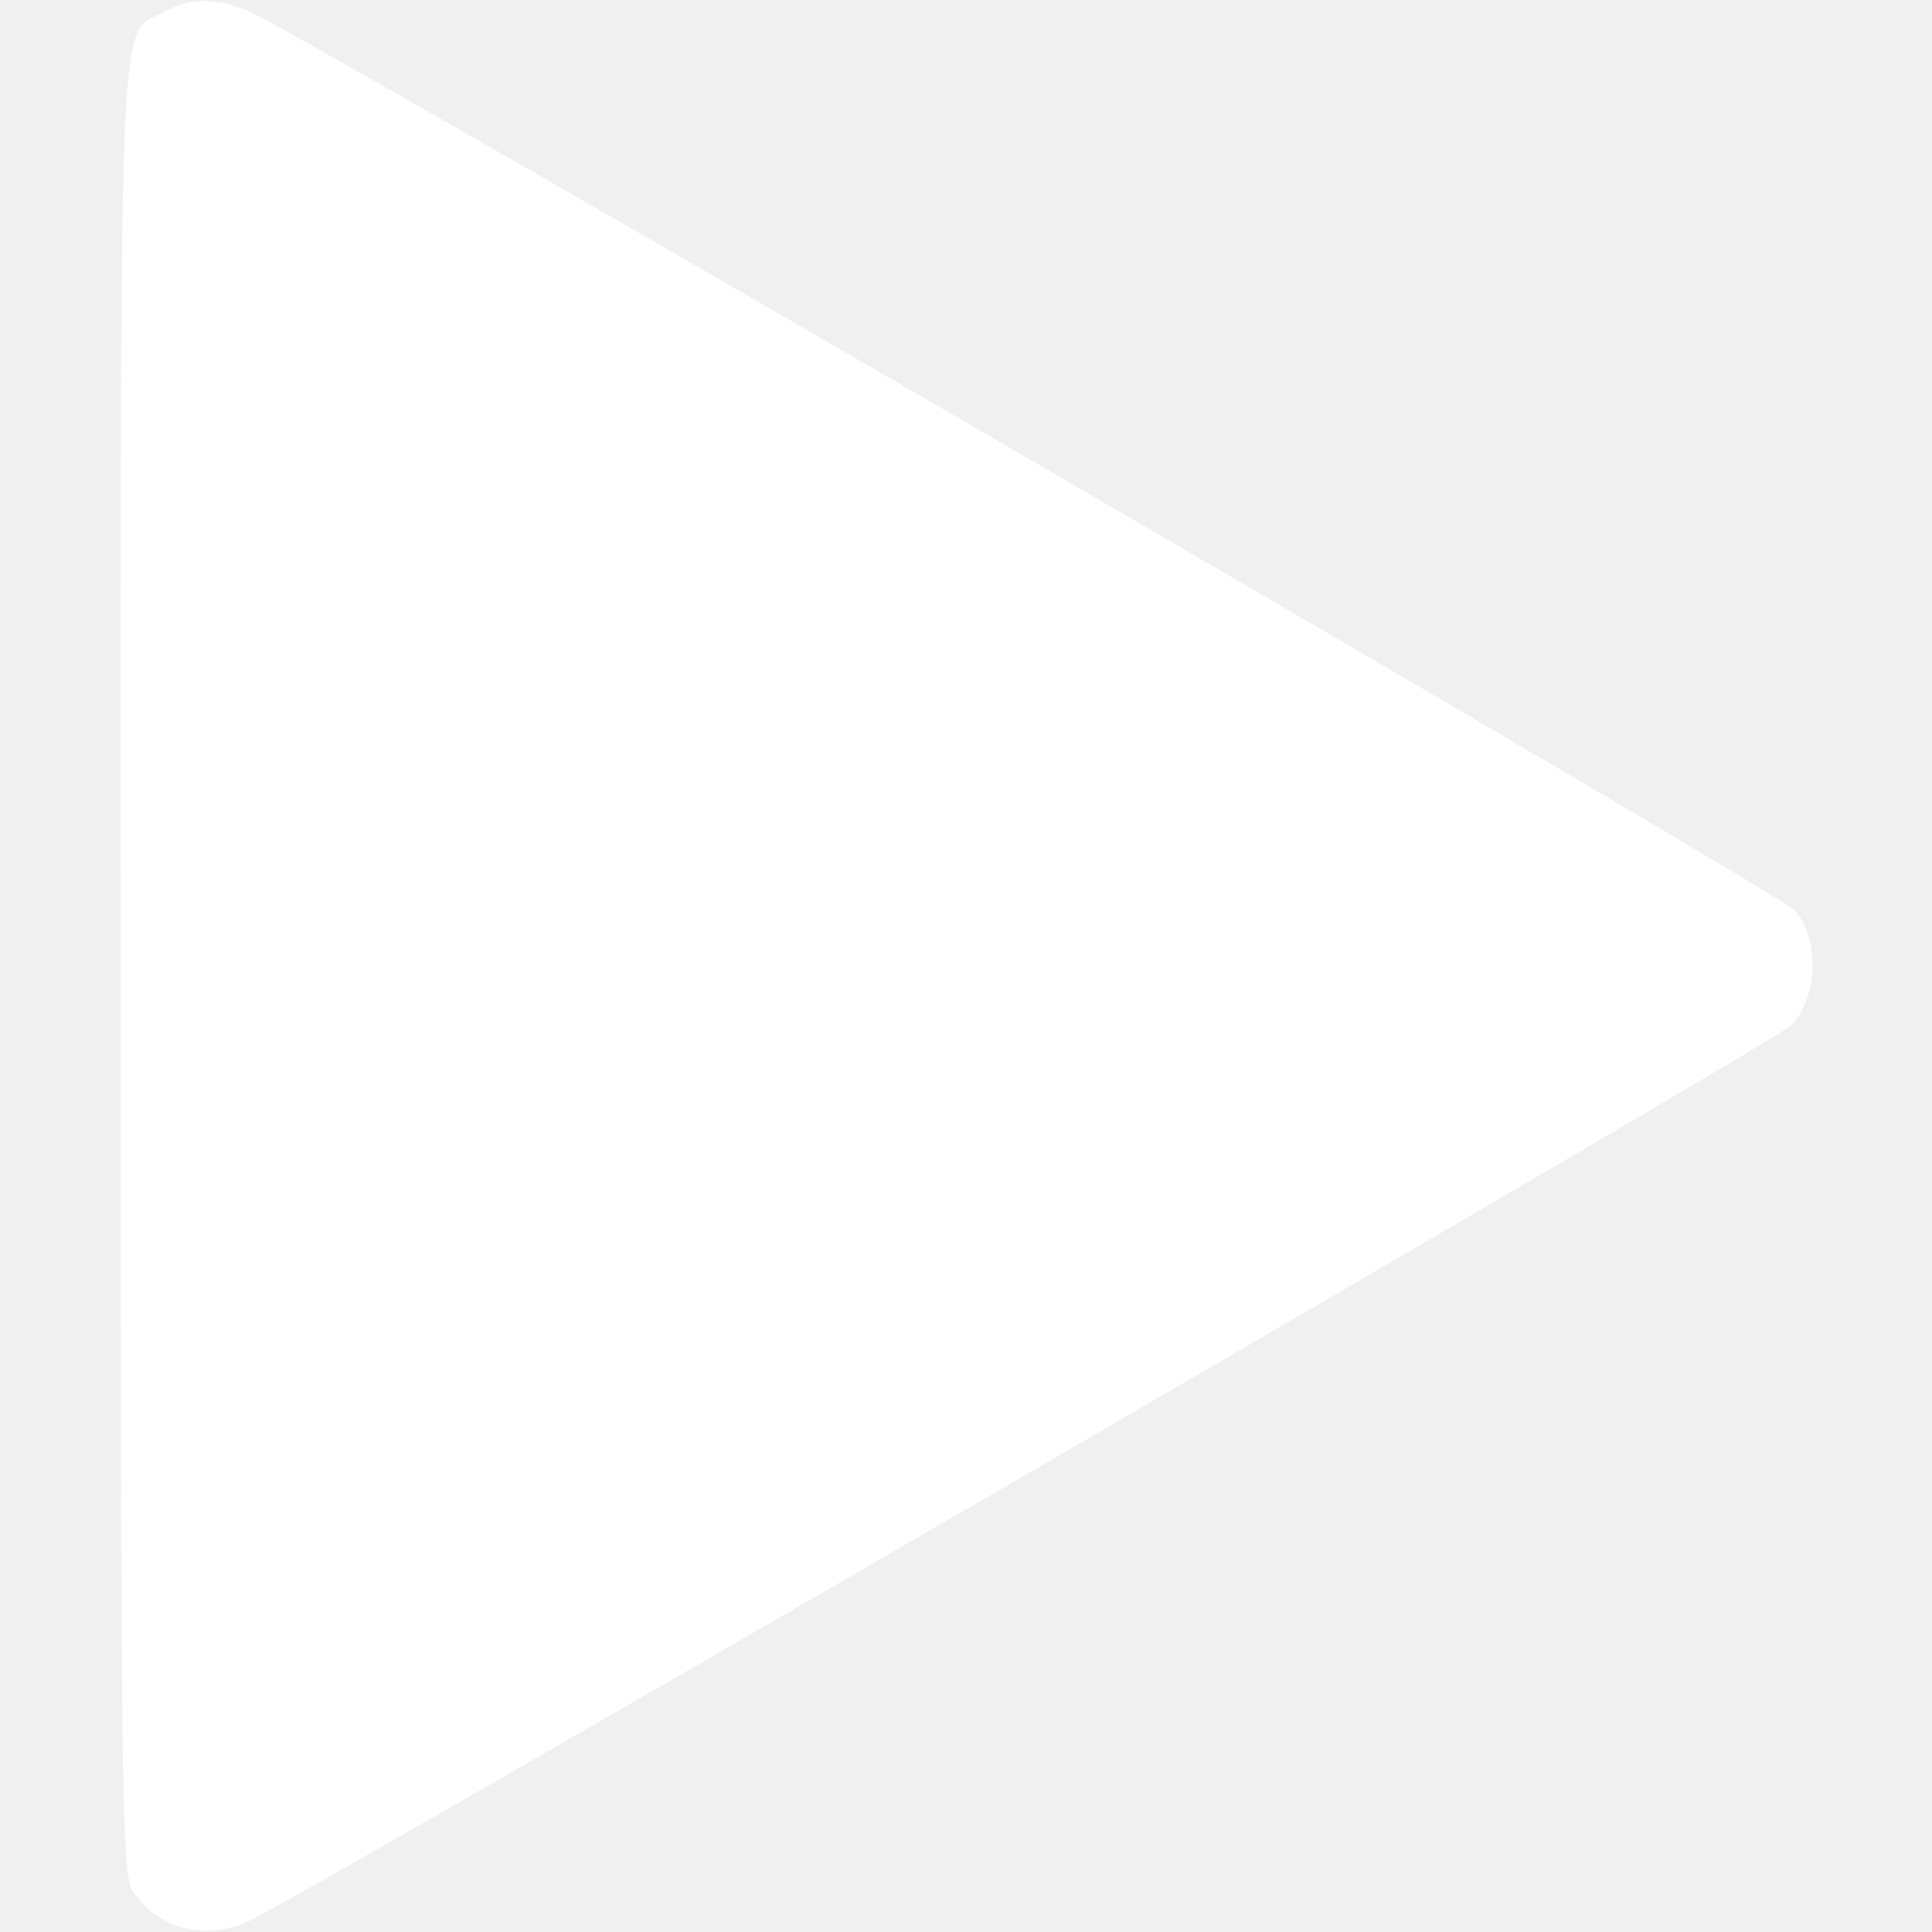
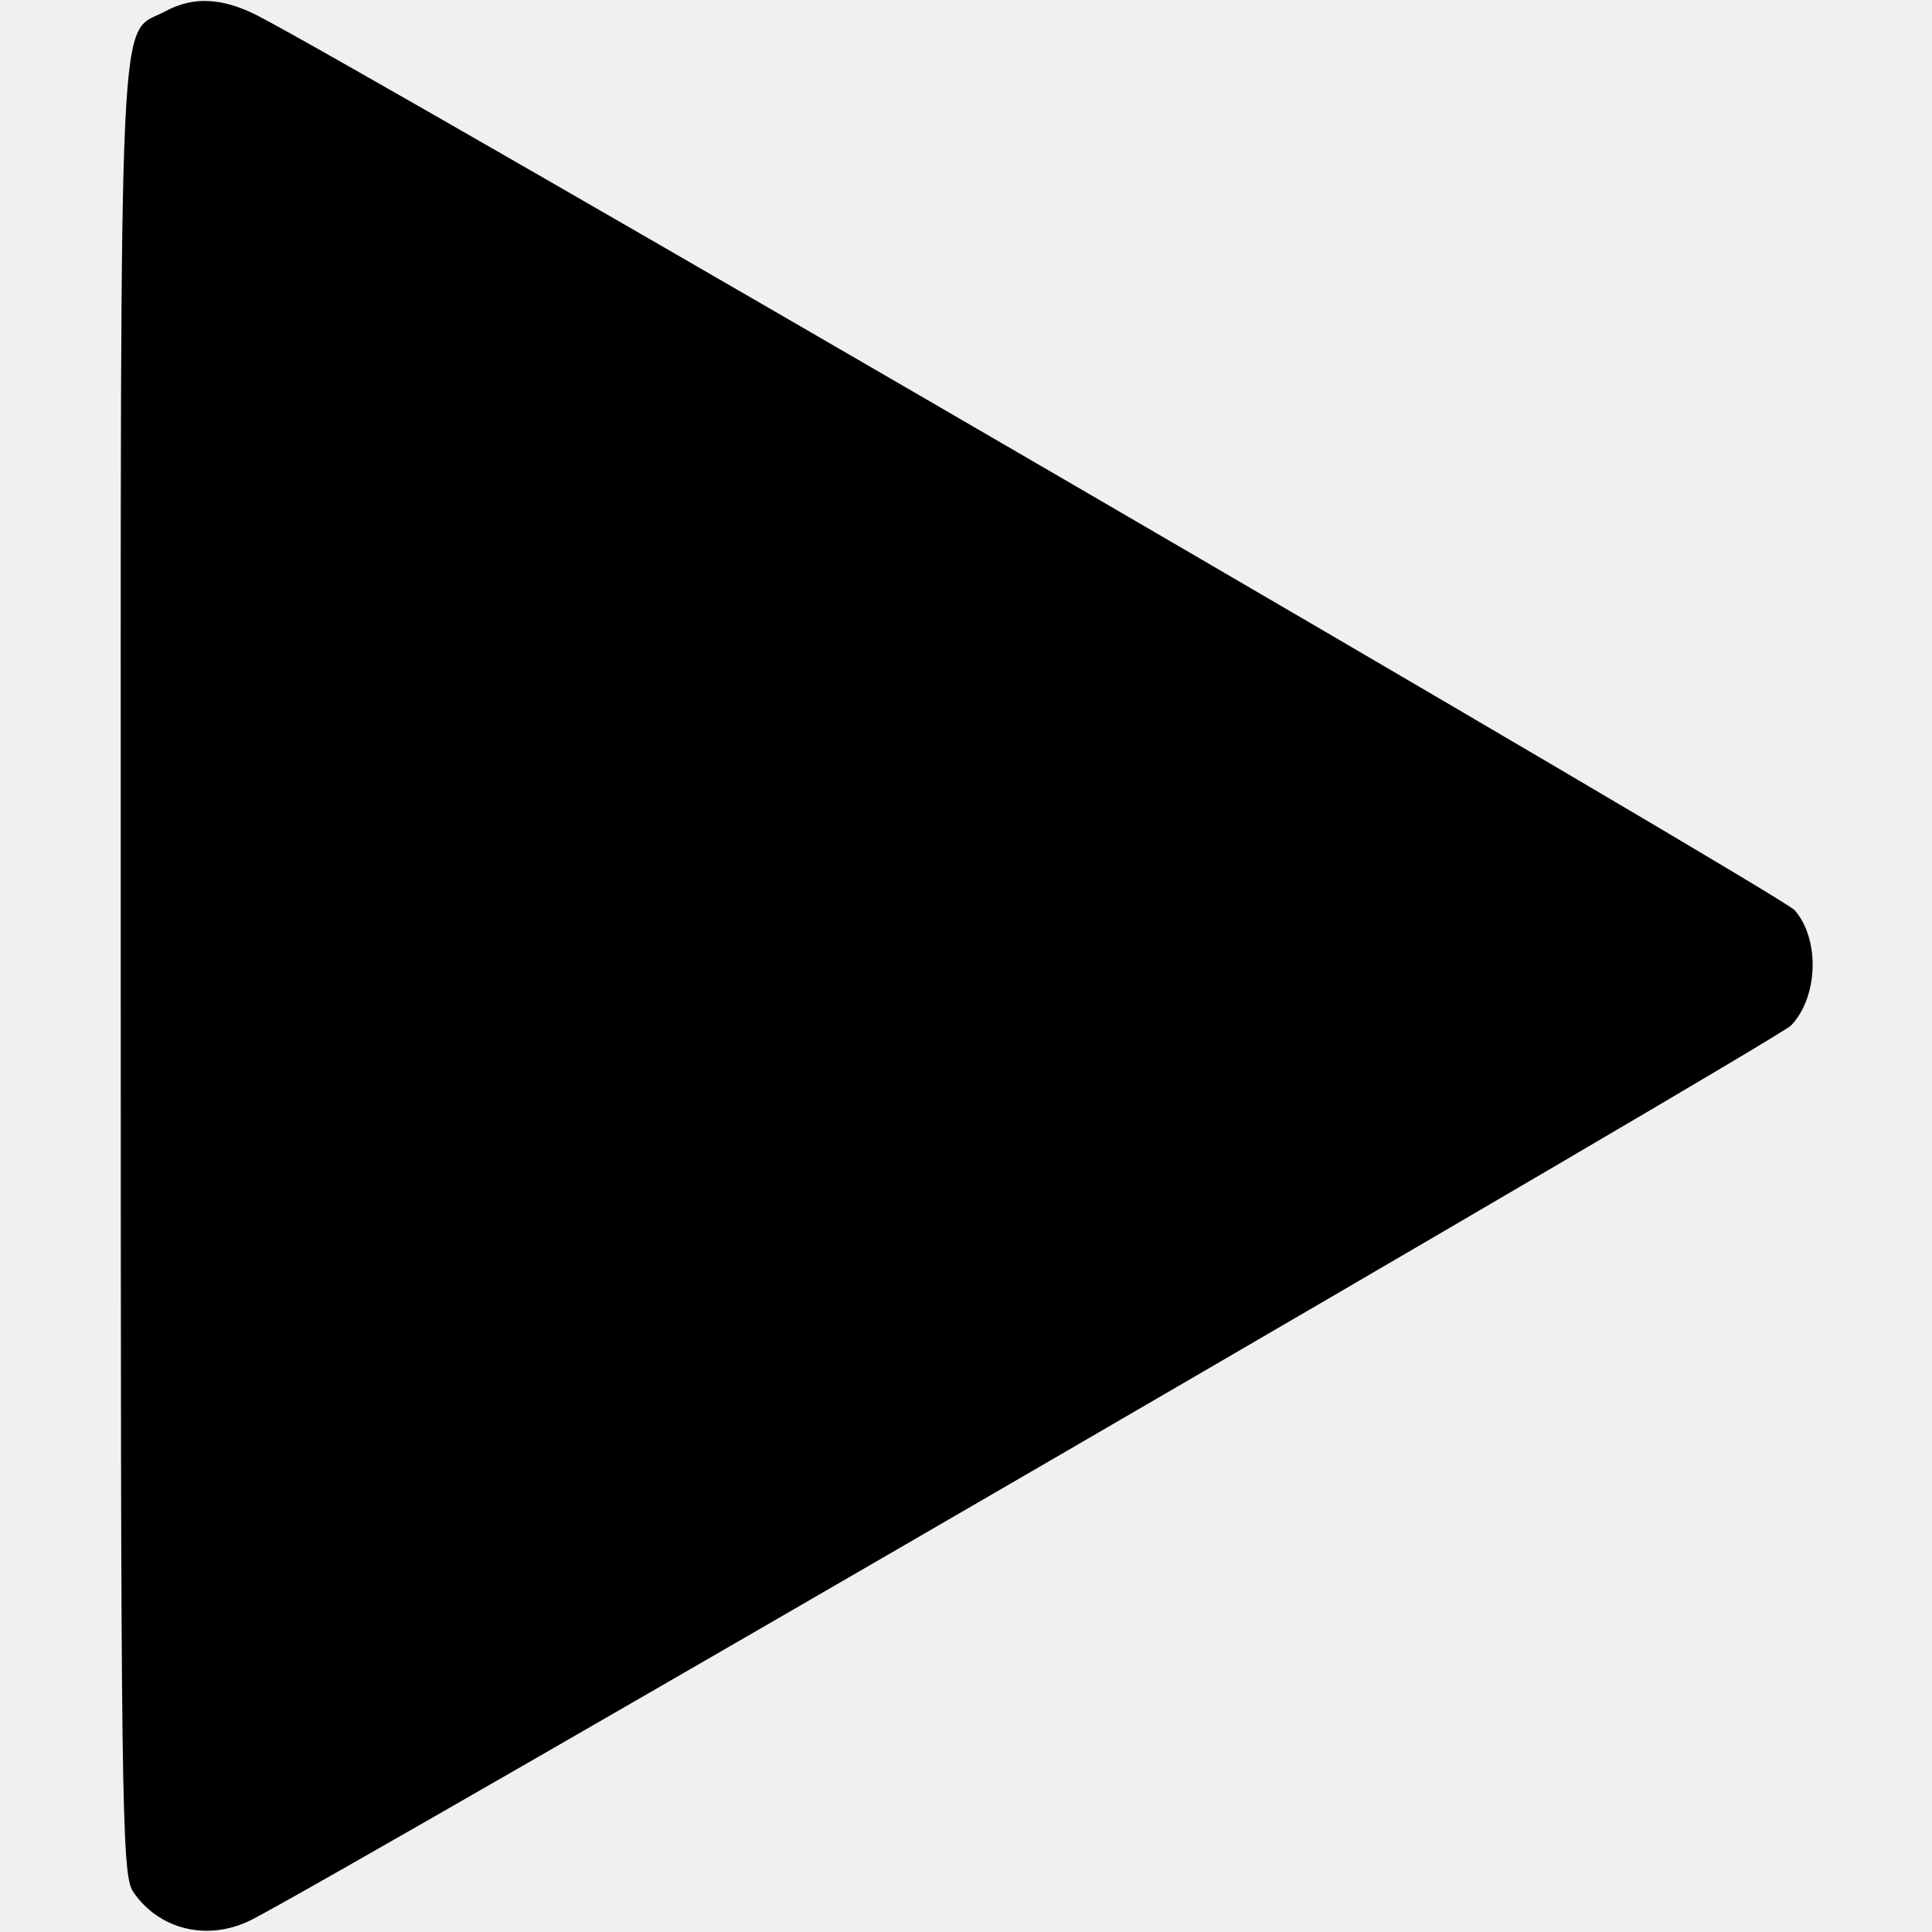
<svg xmlns="http://www.w3.org/2000/svg" version="1.0" viewBox="0 0 256 256" preserveAspectRatio="xMidYMid meet">
-   <g transform="translate(0,256) scale(0.1,-0.1)" fill="#ffffff" stroke="none">
+   <g transform="translate(0,256) scale(0.1,-0.1)" stroke="none">
    <path d="M219 2545 c-63 -34 -59 55 -59 -1265 0 -1099 1 -1203 16 -1226 34 -51 99 -67 157 -38 123 63 2018 1164 2040 1185 36 37 39 114 5 153 -19 21 -1899 1115 -2038 1186 -46 23 -84 25 -121 5z" />
  </g>
</svg>
